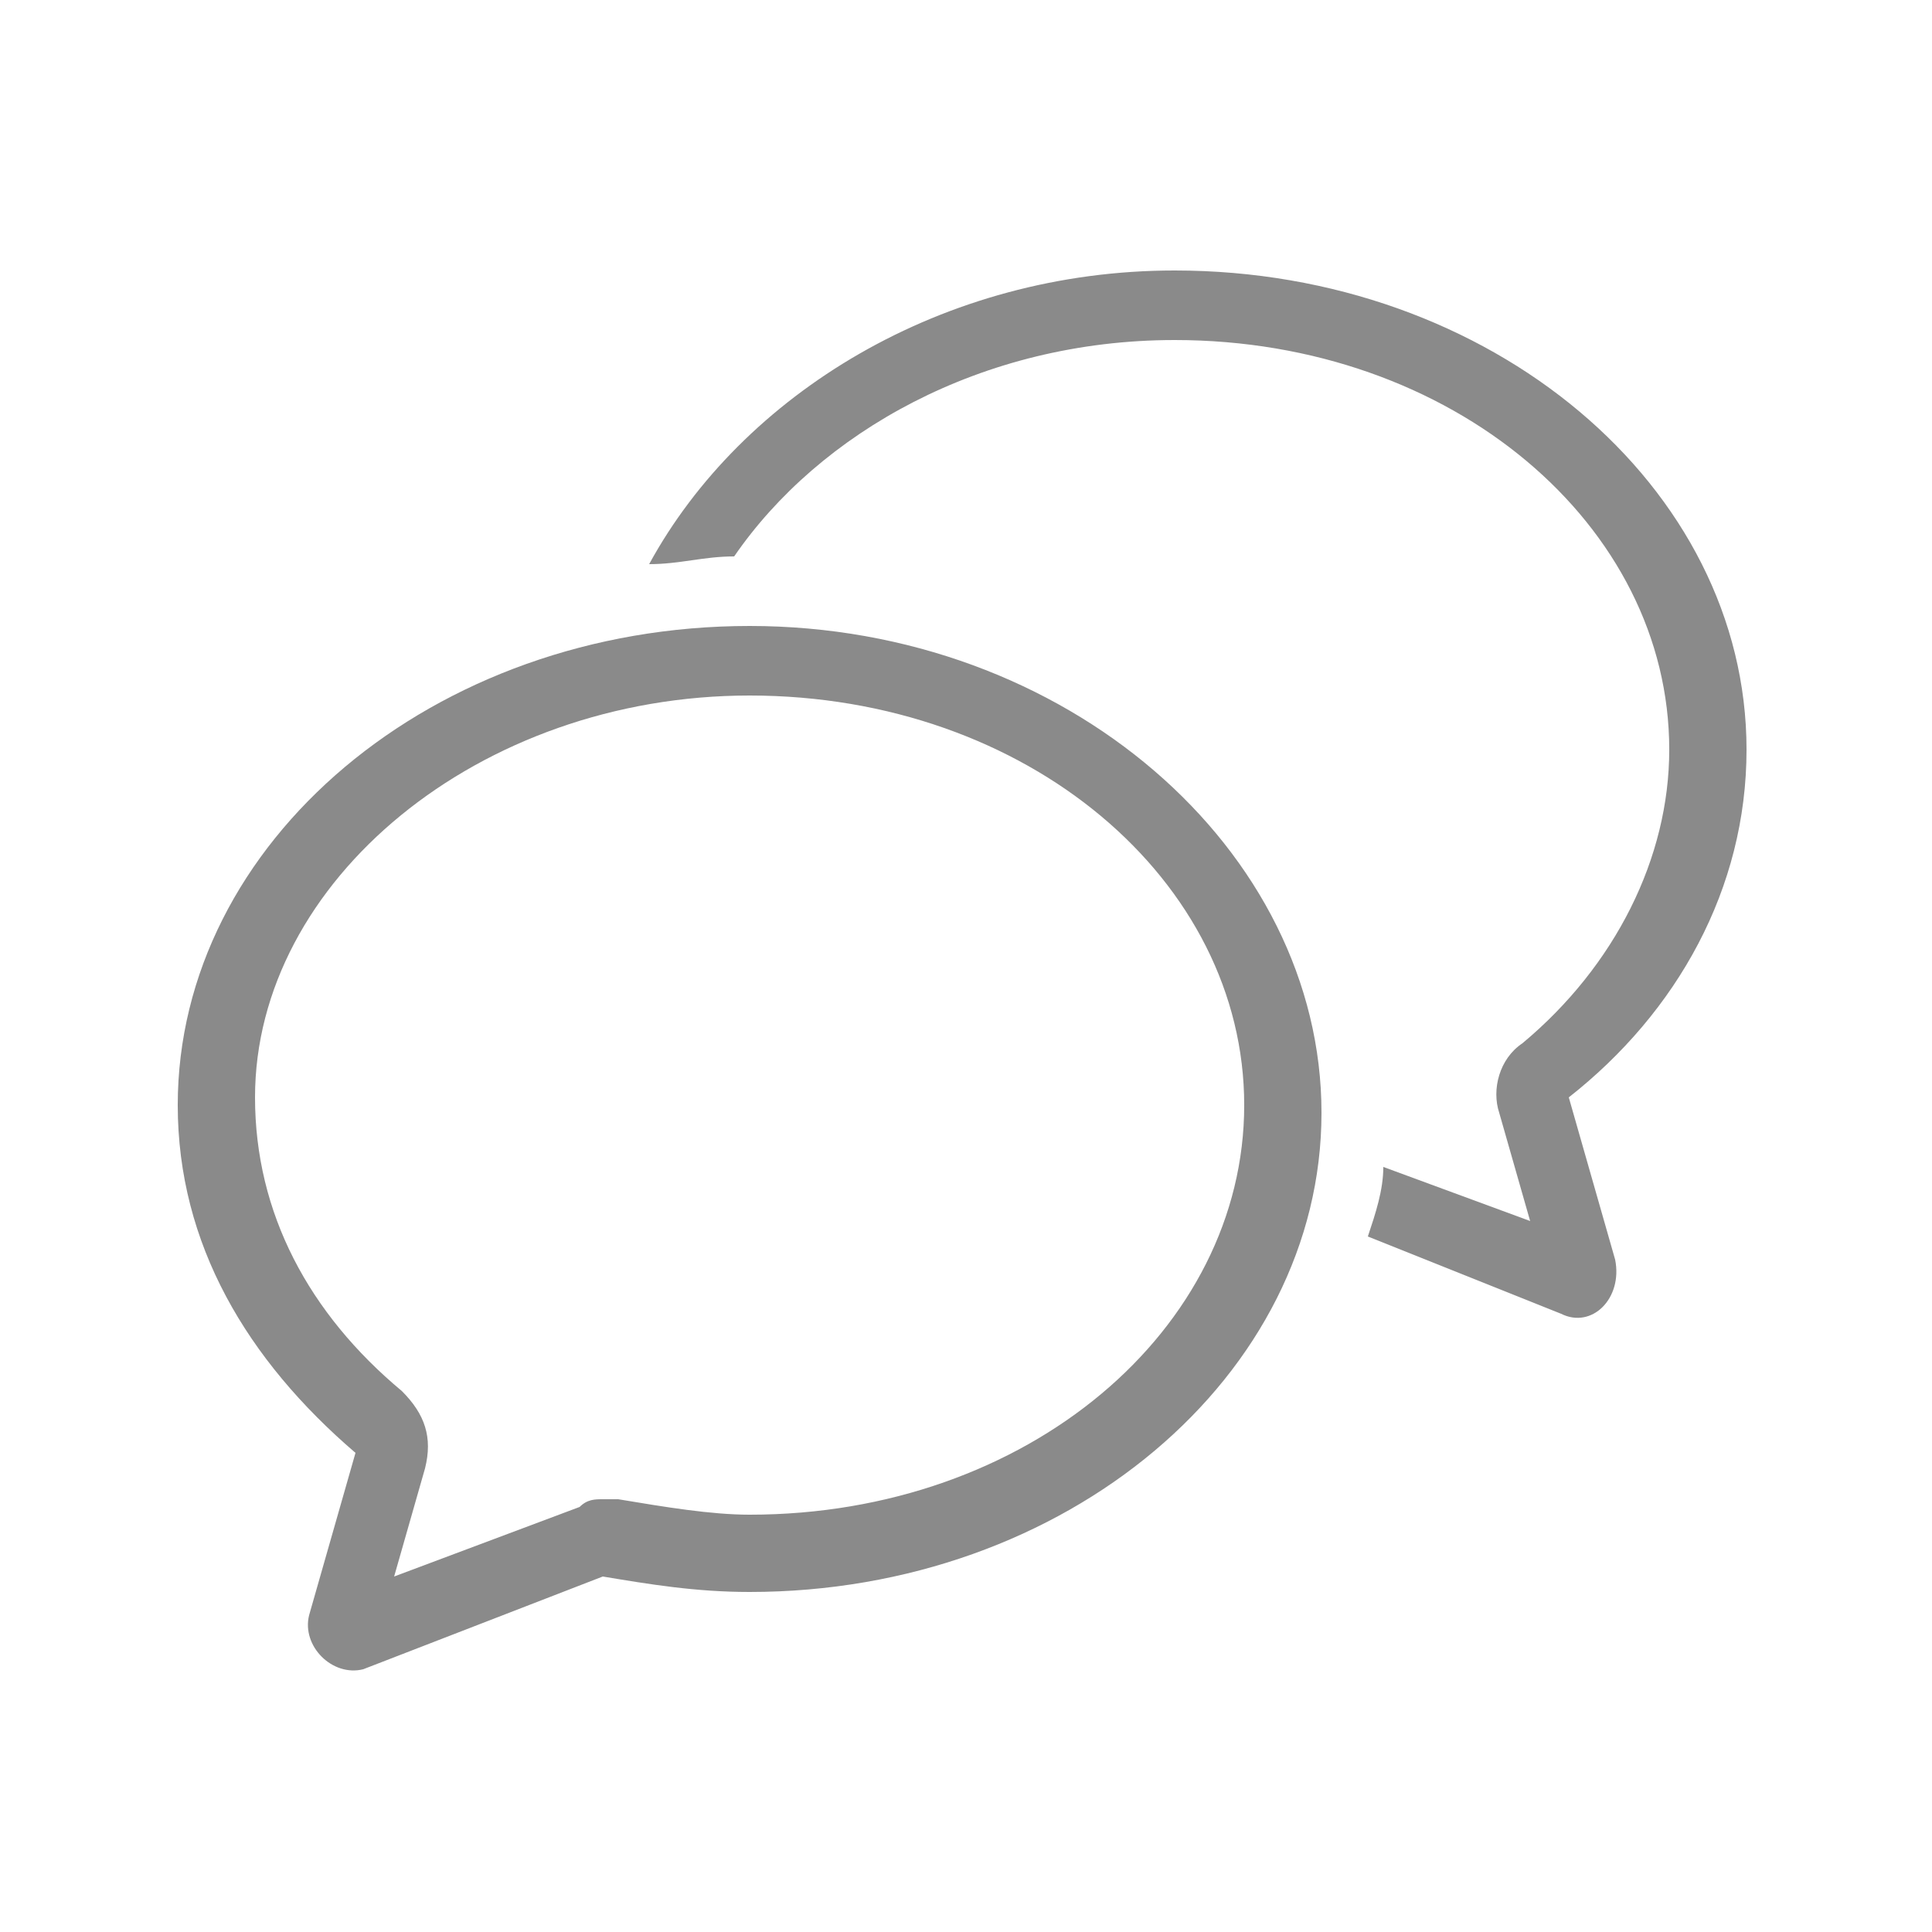
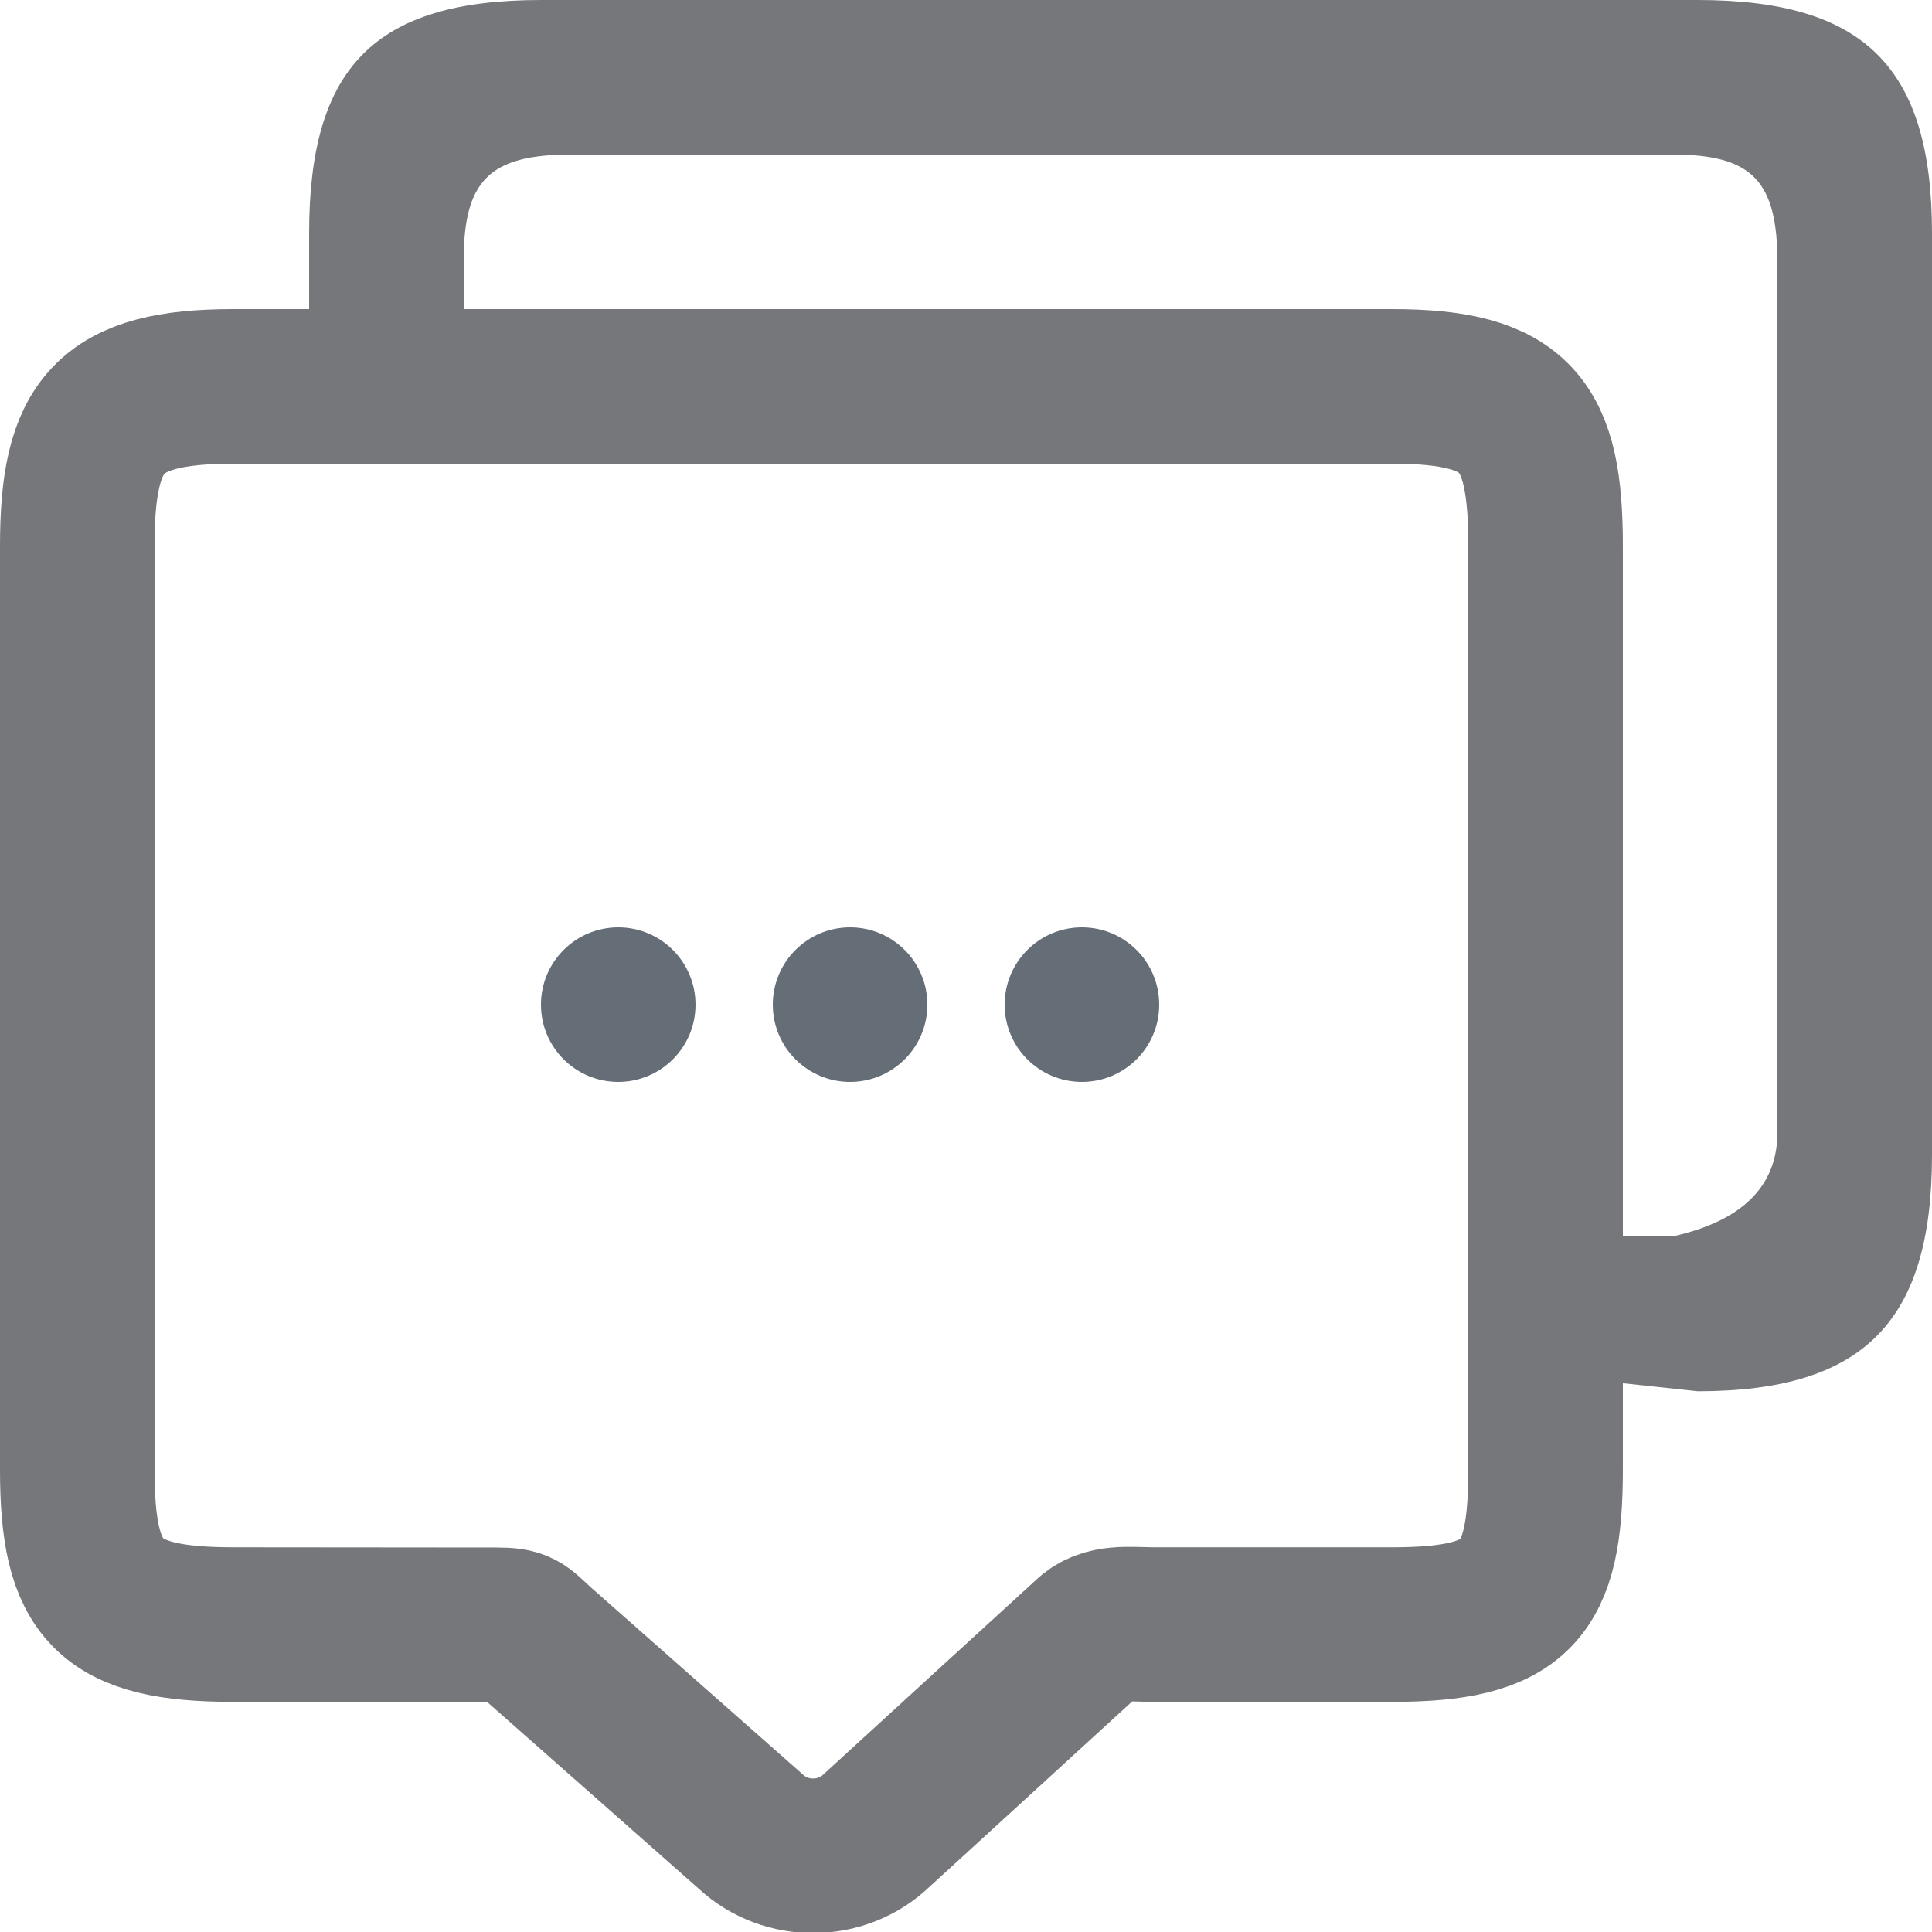
- <svg xmlns="http://www.w3.org/2000/svg" t="1700112794557" class="icon" viewBox="0 0 1024 1024" version="1.1" p-id="12729" width="200" height="200">
-   <path d="M397.312 331.776c-167.936 0-303.104 114.688-303.104 253.952 0 73.728 36.864 135.168 94.208 184.32l-24.576 86.016c-4.096 16.384 12.288 32.768 28.672 28.672l126.976-49.152c24.576 4.096 49.152 8.192 77.824 8.192 167.936 0 303.104-114.688 303.104-253.952S565.248 331.776 397.312 331.776zM397.312 802.816c-20.48 0-45.056-4.096-69.632-8.192-4.096 0-4.096 0-8.192 0-4.096 0-8.192 0-12.288 4.096l-98.304 36.864L225.28 778.24c4.096-16.384 0-28.672-12.288-40.96-49.152-40.96-77.824-94.208-77.824-155.648C135.168 466.944 253.952 368.64 397.312 368.64c147.456 0 262.144 98.304 262.144 217.088S544.768 802.816 397.312 802.816z" p-id="12730" fill="#8a8a8a" />
-   <path d="M925.696 397.312c0-139.264-135.168-253.952-303.104-253.952-122.88 0-229.376 65.536-278.528 155.648 16.384 0 28.672-4.096 45.056-4.096 45.056-65.536 131.072-114.688 233.472-114.688 147.456 0 262.144 98.304 262.144 217.088 0 57.344-28.672 114.688-77.824 155.648-12.288 8.192-16.384 24.576-12.288 36.864l16.384 57.344-77.824-28.672c0 12.288-4.096 24.576-8.192 36.864l102.4 40.96c16.384 8.192 32.768-8.192 28.672-28.672l-24.576-86.016C888.832 536.576 925.696 471.04 925.696 397.312z" p-id="12731" fill="#8a8a8a" />
+ <svg xmlns="http://www.w3.org/2000/svg" width="25px" height="25px" viewBox="0 0 25 25" version="1.1">
+   <g id="页面1" stroke="none" stroke-width="1" fill="none" fill-rule="evenodd">
+     <g id="对话默认" transform="translate(1, 0)">
+       <path d="M3,5 L3,3.019 C3,0.881 3.838,1.77635684e-15 6,1.77635684e-15 L20.968,1.77635684e-15 C23.125,1.77635684e-15 24,0.873 24,3.019 L24,14.948 C23.999,17.091 23.128,18.003 20.968,18.003 C19.699,17.866 19.064,17.798 19.064,17.798 C18.366,17.914 18.118,13.648 18.318,5 C17.81,5 3,5.242 3,5 Z M20.642,2 L6.389,2 C5.334,2 5,2.336 5,3.372 L5,4.333 C5,5.369 5.334,5.704 6.39,5.704 L9.425,5.707 C9.784,5.707 18.651,5.704 18.692,5.704 C17.843,12.384 17.843,15.815 18.692,16 C18.692,16 19.342,16 20.642,16 C21.547,15.799 22,15.349 22,14.649 L22,3.4 C22,2.34 21.674,2 20.642,2 Z" id="形状结合" fill="#75777A" fill-rule="nonzero" />
+       <path d="M17.013,5 C18.637,5 19,5.494 19,7.066 L19,19.017 C18.999,20.59 18.638,21.022 17.013,21.022 L13.926,21.022 C13.616,21.022 13.3,20.968 13.081,21.182 L10.349,23.681 C9.9,24.117 9.171,24.126 8.713,23.699 L5.96,21.269 C5.742,21.066 5.726,21.025 5.425,21.025 L2.021,21.022 C0.398,21.022 0,20.59 0,19.017 L0,7.066 C0,5.494 0.398,5 2.021,5 L17.013,5 Z" id="形状结合" stroke="#75777A" stroke-width="2" fill-rule="nonzero" />
+       <circle id="椭圆形" fill="#656D77" cx="7" cy="13" r="1" />
+       <circle id="椭圆形备份-7" fill="#656D77" cx="10" cy="13" r="1" />
+       <circle id="椭圆形备份-8" fill="#656D77" cx="13" cy="13" r="1" />
+     </g>
+   </g>
</svg>
